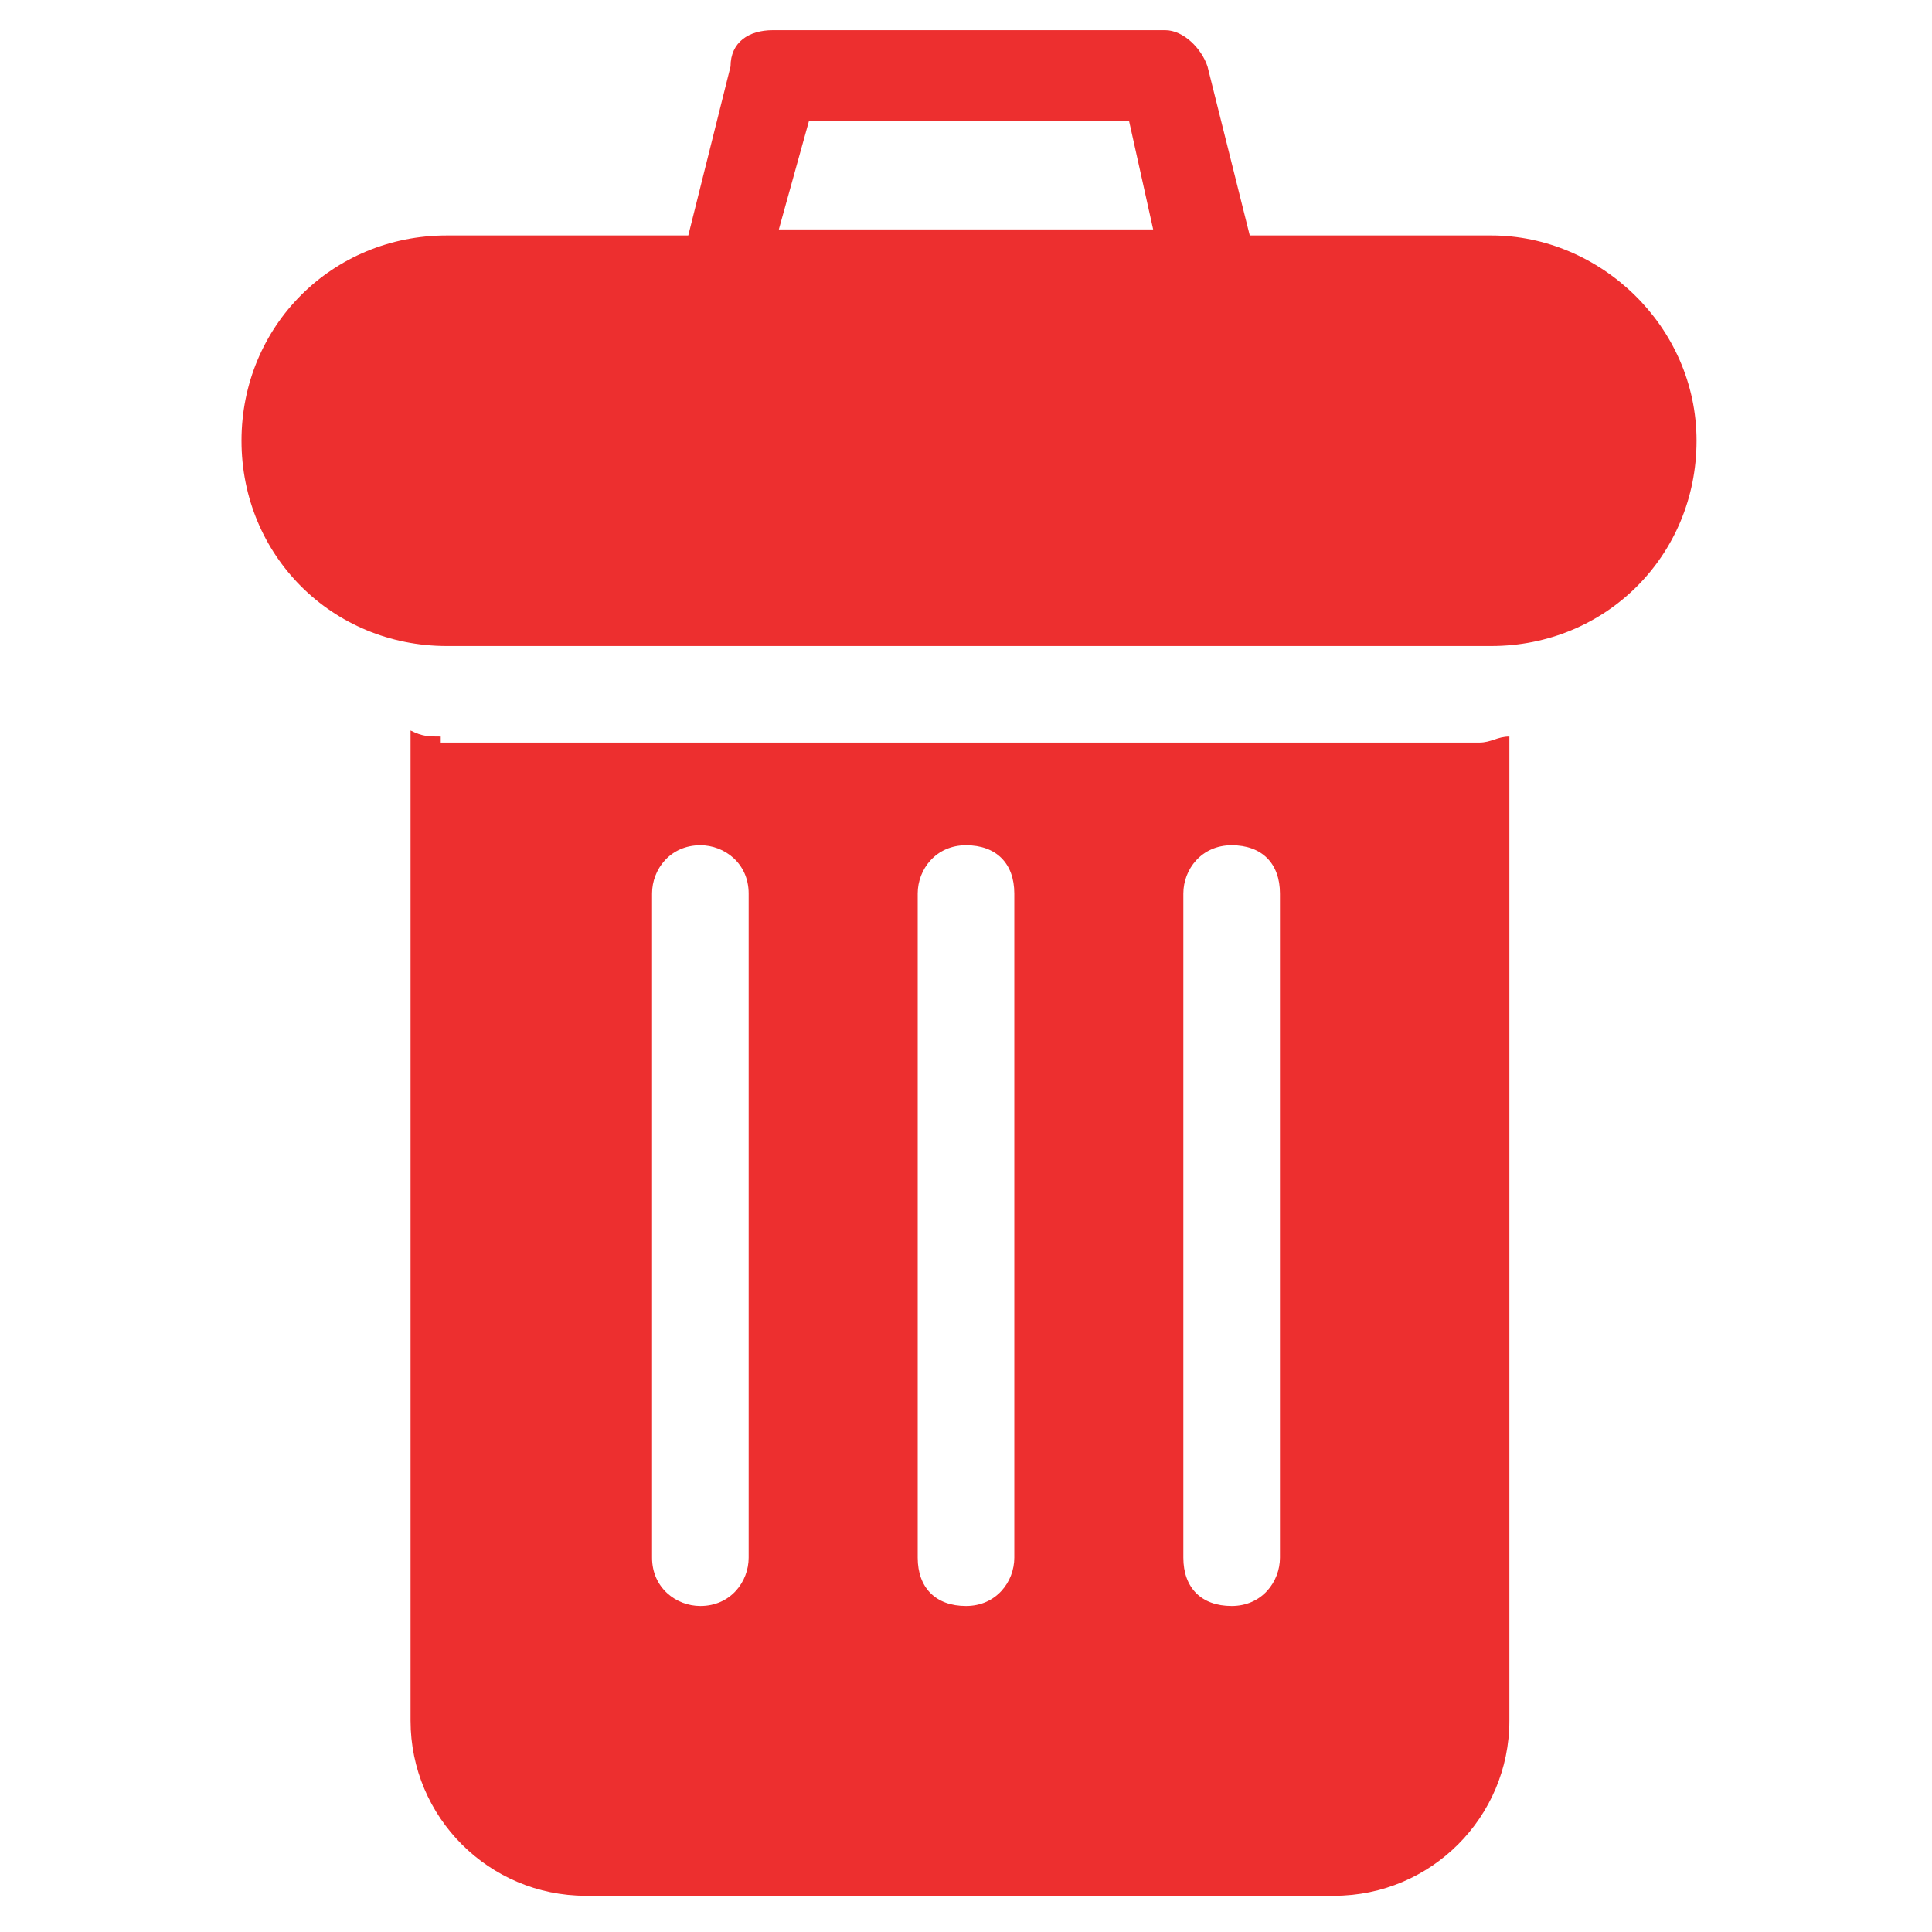
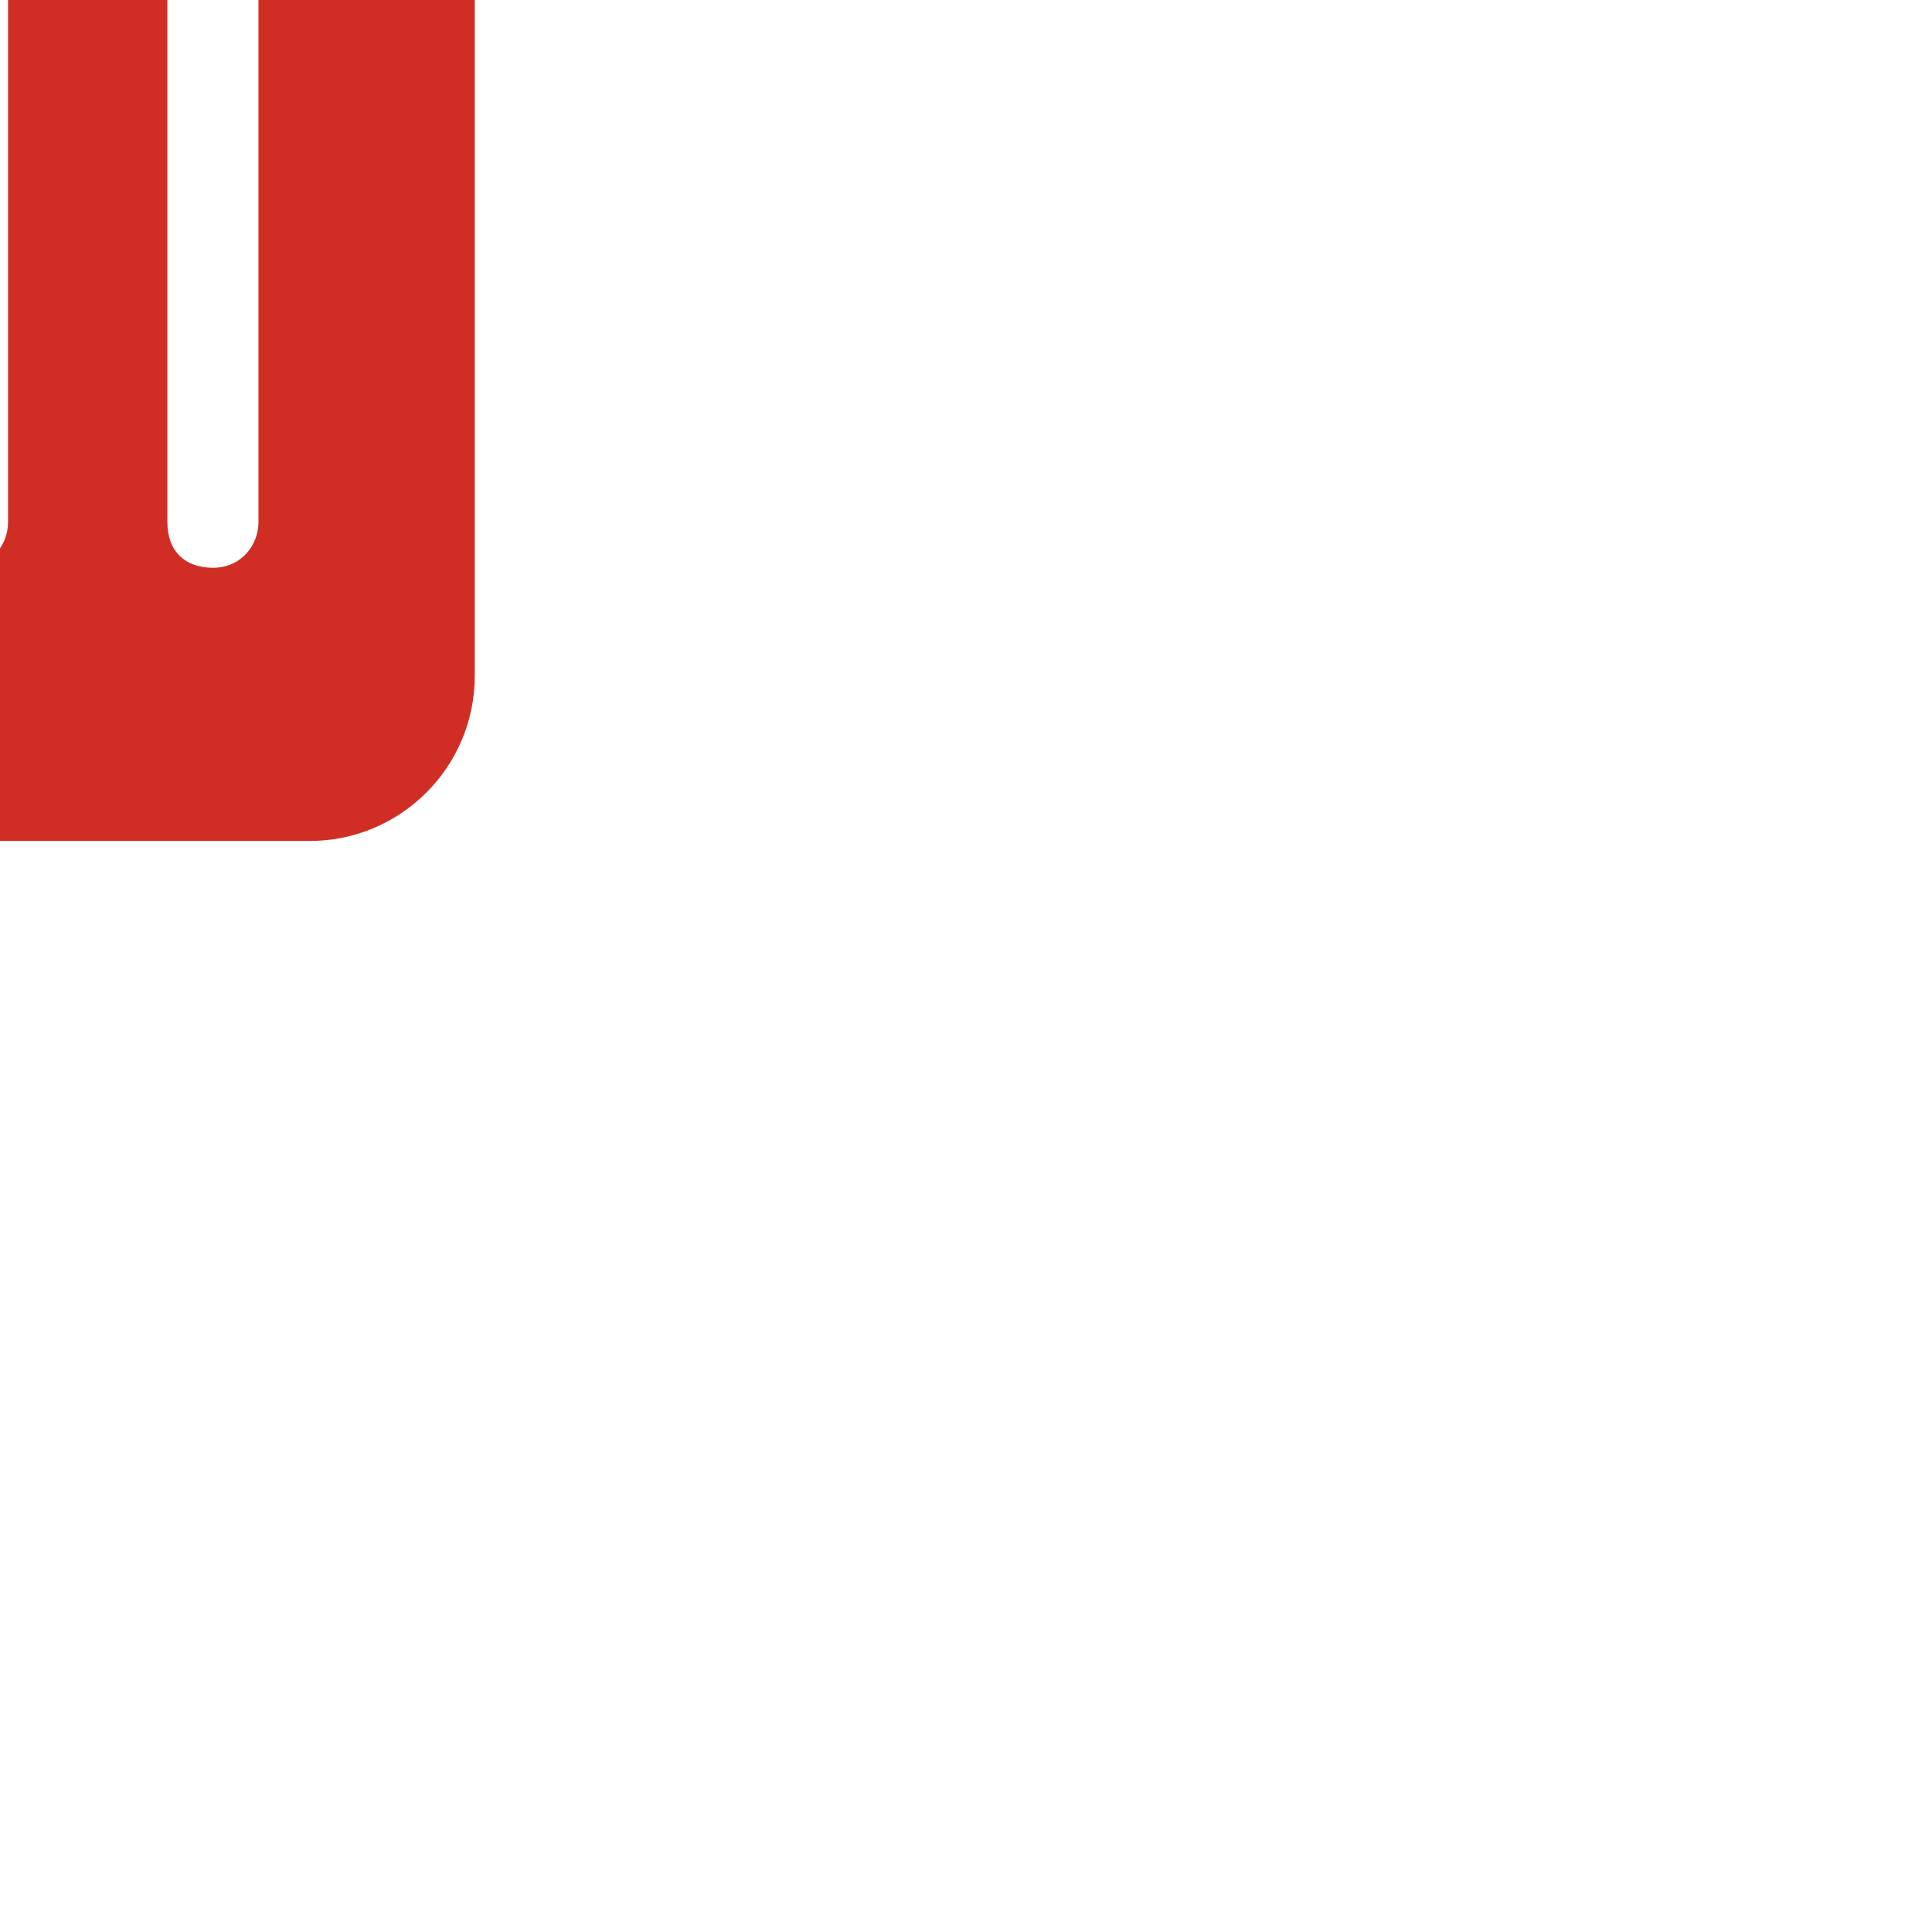
- <svg xmlns="http://www.w3.org/2000/svg" version="1.1" x="0px" y="0px" viewBox="0 0 32 32" xml:space="preserve">
-   <g>
-     <path fill="#ed2f2f" d="M7.3,12.2c-0.2,0-0.3,0-0.5-0.1v16.4c0,1.6,1.3,2.9,2.9,2.9h12.4c1.6,0,2.9-1.3,2.9-2.9V12.2c-0.2,0-0.3,0.1-0.5,0.1H7.3z    M12.4,25.8c0,0.4-0.3,0.8-0.8,0.8c-0.4,0-0.8-0.3-0.8-0.8v-11c0-0.4,0.3-0.8,0.8-0.8c0.4,0,0.8,0.3,0.8,0.8V25.8z M16.8,25.8   c0,0.4-0.3,0.8-0.8,0.8s-0.8-0.3-0.8-0.8v-11c0-0.4,0.3-0.8,0.8-0.8s0.8,0.3,0.8,0.8V25.8z M21.2,25.8c0,0.4-0.3,0.8-0.8,0.8   s-0.8-0.3-0.8-0.8v-11c0-0.4,0.3-0.8,0.8-0.8s0.8,0.3,0.8,0.8V25.8z" />
-     <path fill="#ed2f2f" d="M24.7,3.9h-4L20,1.1c-0.1-0.3-0.4-0.6-0.7-0.6h-6.5c-0.4,0-0.7,0.2-0.7,0.6l-0.7,2.8h-4c-1.9,0-3.4,1.5-3.4,3.4   c0,1.9,1.5,3.4,3.4,3.4h17.3c1.9,0,3.4-1.5,3.4-3.4C28.1,5.4,26.5,3.9,24.7,3.9z M13.4,2h5.3l0.4,1.8h-6.2L13.4,2z" />
+ <svg xmlns="http://www.w3.org/2000/svg" viewBox="50 50 100 100">
+   <g fill="#D02E24" transform="matrix(2.946058, 0, 0, 2.946058, 0.921836, 1.021837)">
+     <path d="M7.3 12.2c-.2 0-.3 0-.5-.1v16.4c0 1.6 1.3 2.9 2.9 2.9h12.4c1.6 0 2.9-1.3 2.9-2.9V12.2c-.2 0-.3.1-.5.1H7.3v-.1Zm5.1 13.6c0 .4-.3.8-.8.8-.4 0-.8-.3-.8-.8v-11c0-.4.3-.8.8-.8.4 0 .8.3.8.8v11Zm4.4 0c0 .4-.3.8-.8.8s-.8-.3-.8-.8v-11c0-.4.3-.8.8-.8s.8.3.8.8v11Zm4.4 0c0 .4-.3.8-.8.8s-.8-.3-.8-.8v-11c0-.4.3-.8.8-.8s.8.3.8.8v11ZM24.7 3.9h-4L20 1.1c-.1-.3-.4-.6-.7-.6h-6.5c-.4 0-.7.2-.7.6l-.7 2.8h-4C5.5 3.9 4 5.4 4 7.3s1.5 3.4 3.4 3.4h17.3c1.9 0 3.4-1.5 3.4-3.4s-1.6-3.4-3.4-3.4ZM13.4 2h5.3l.4 1.8h-6.2l.5-1.8Z" />
  </g>
</svg>
